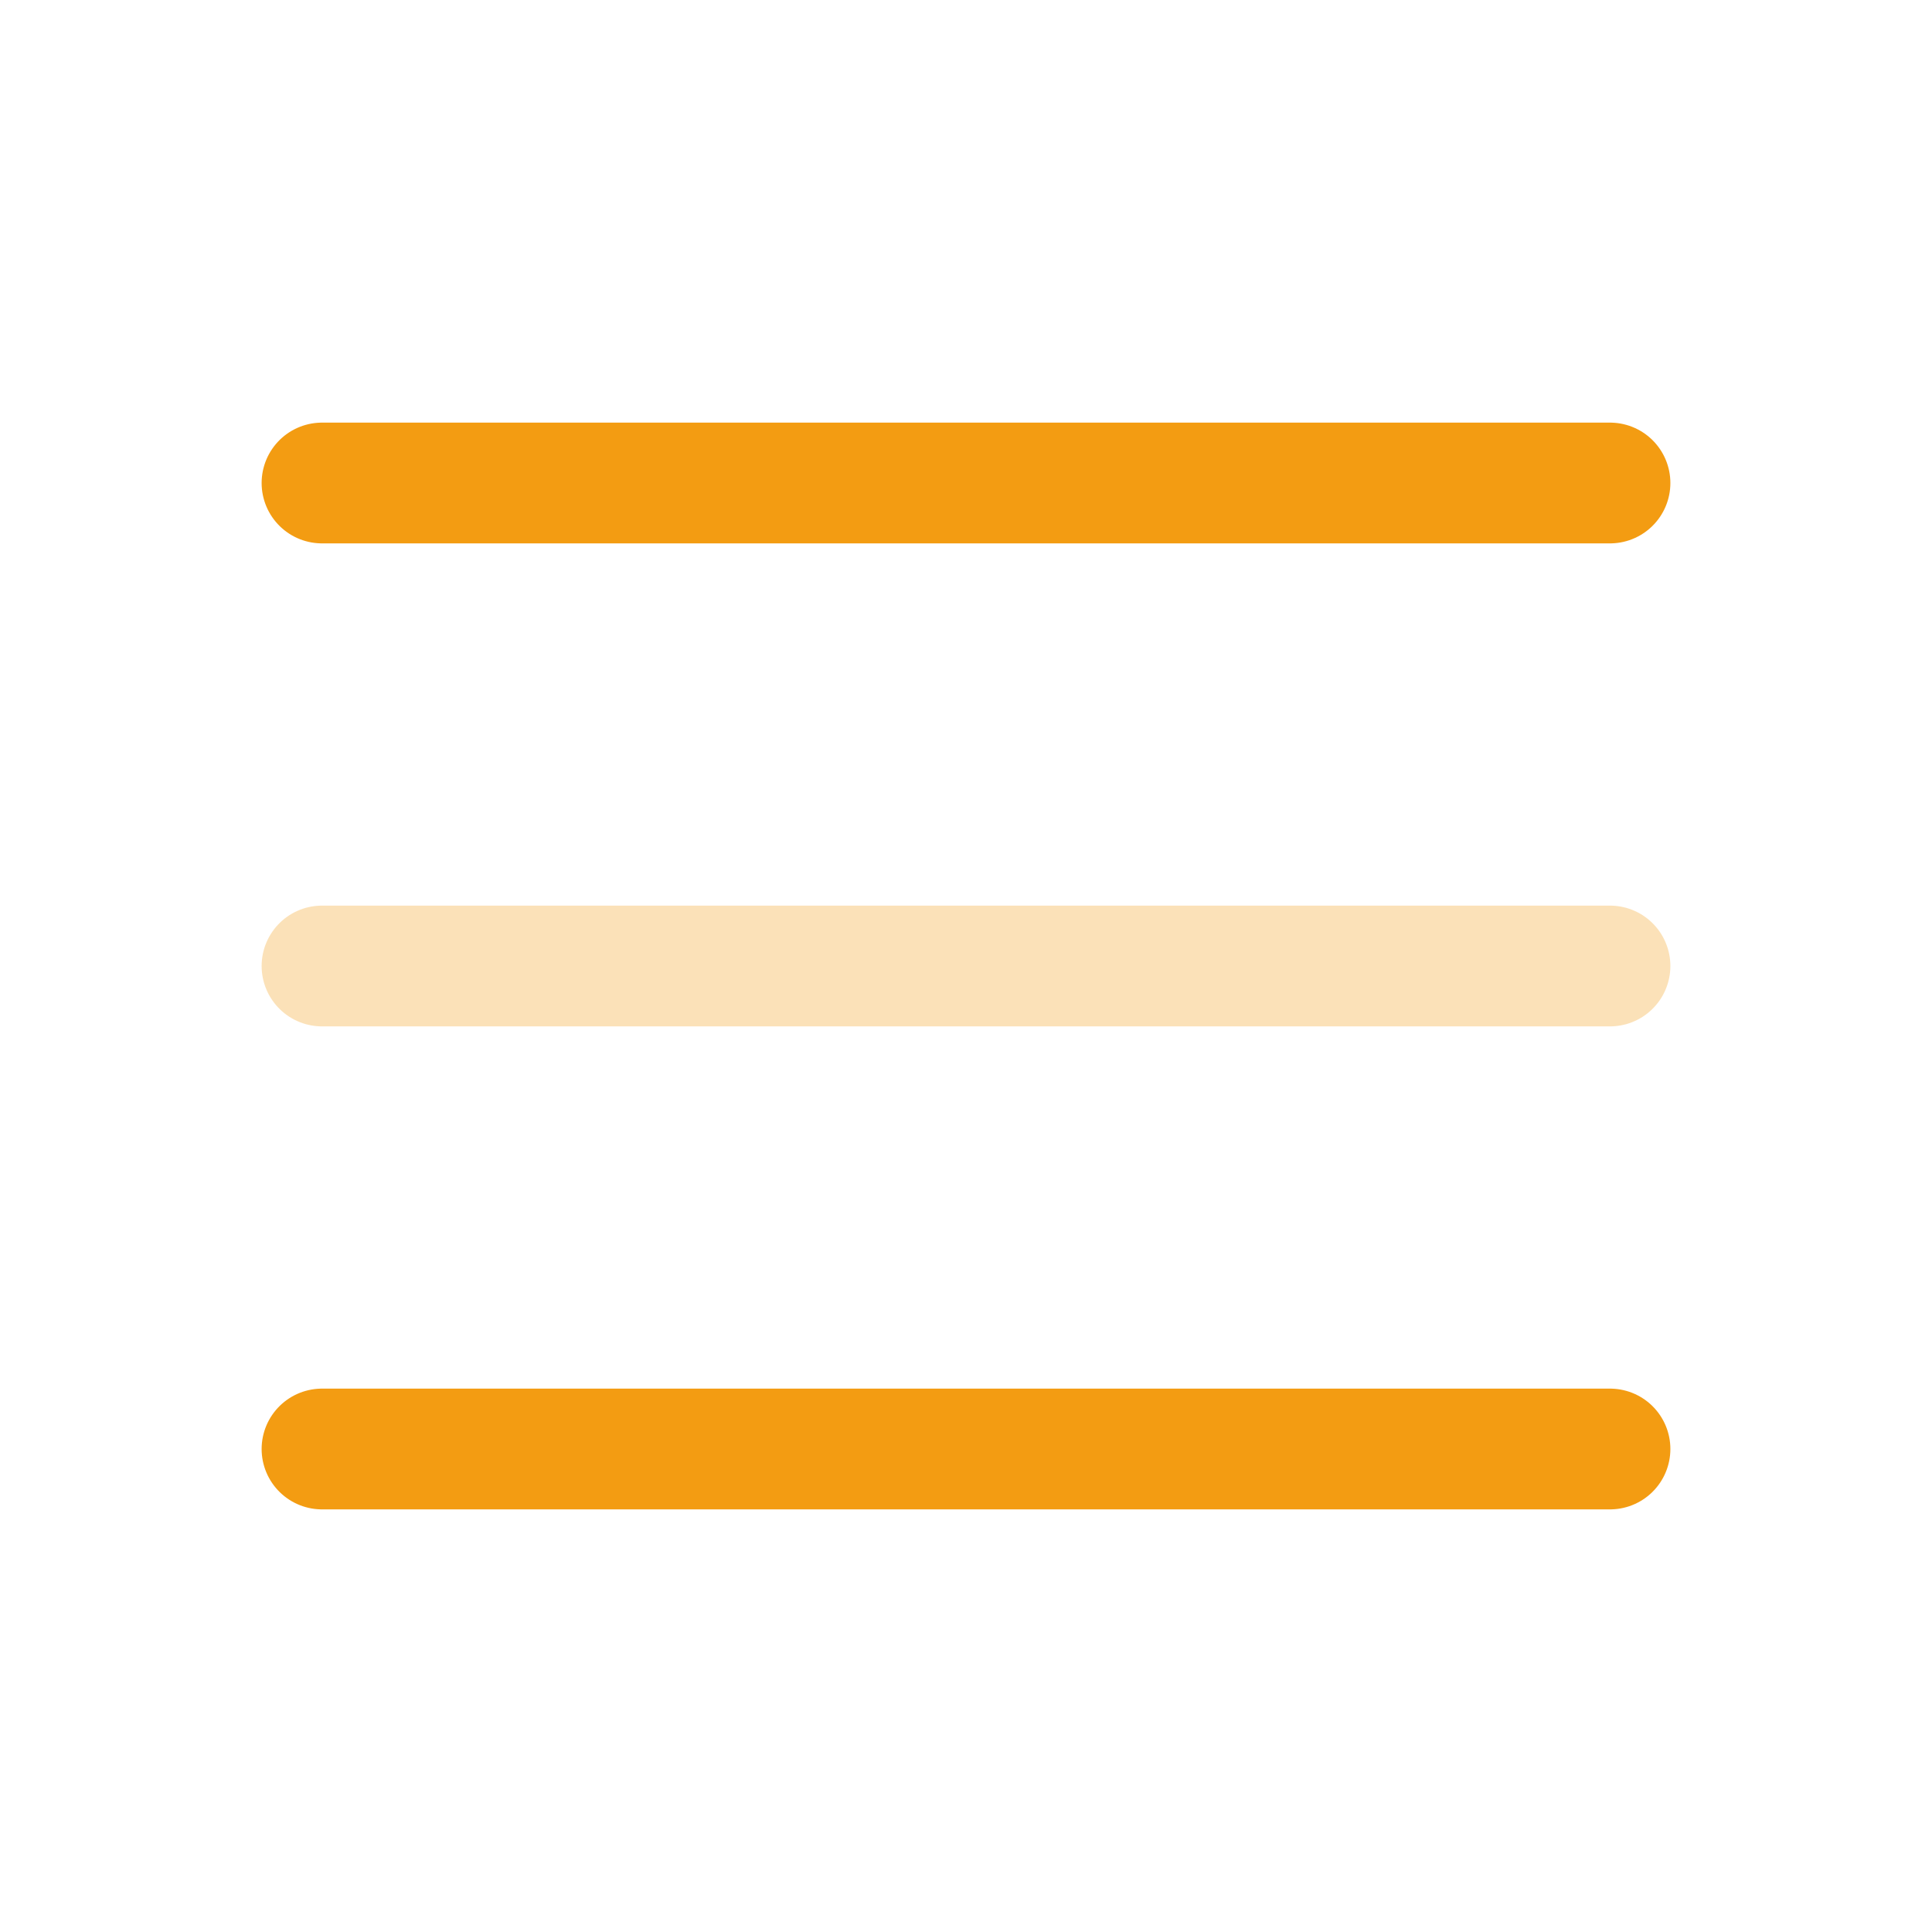
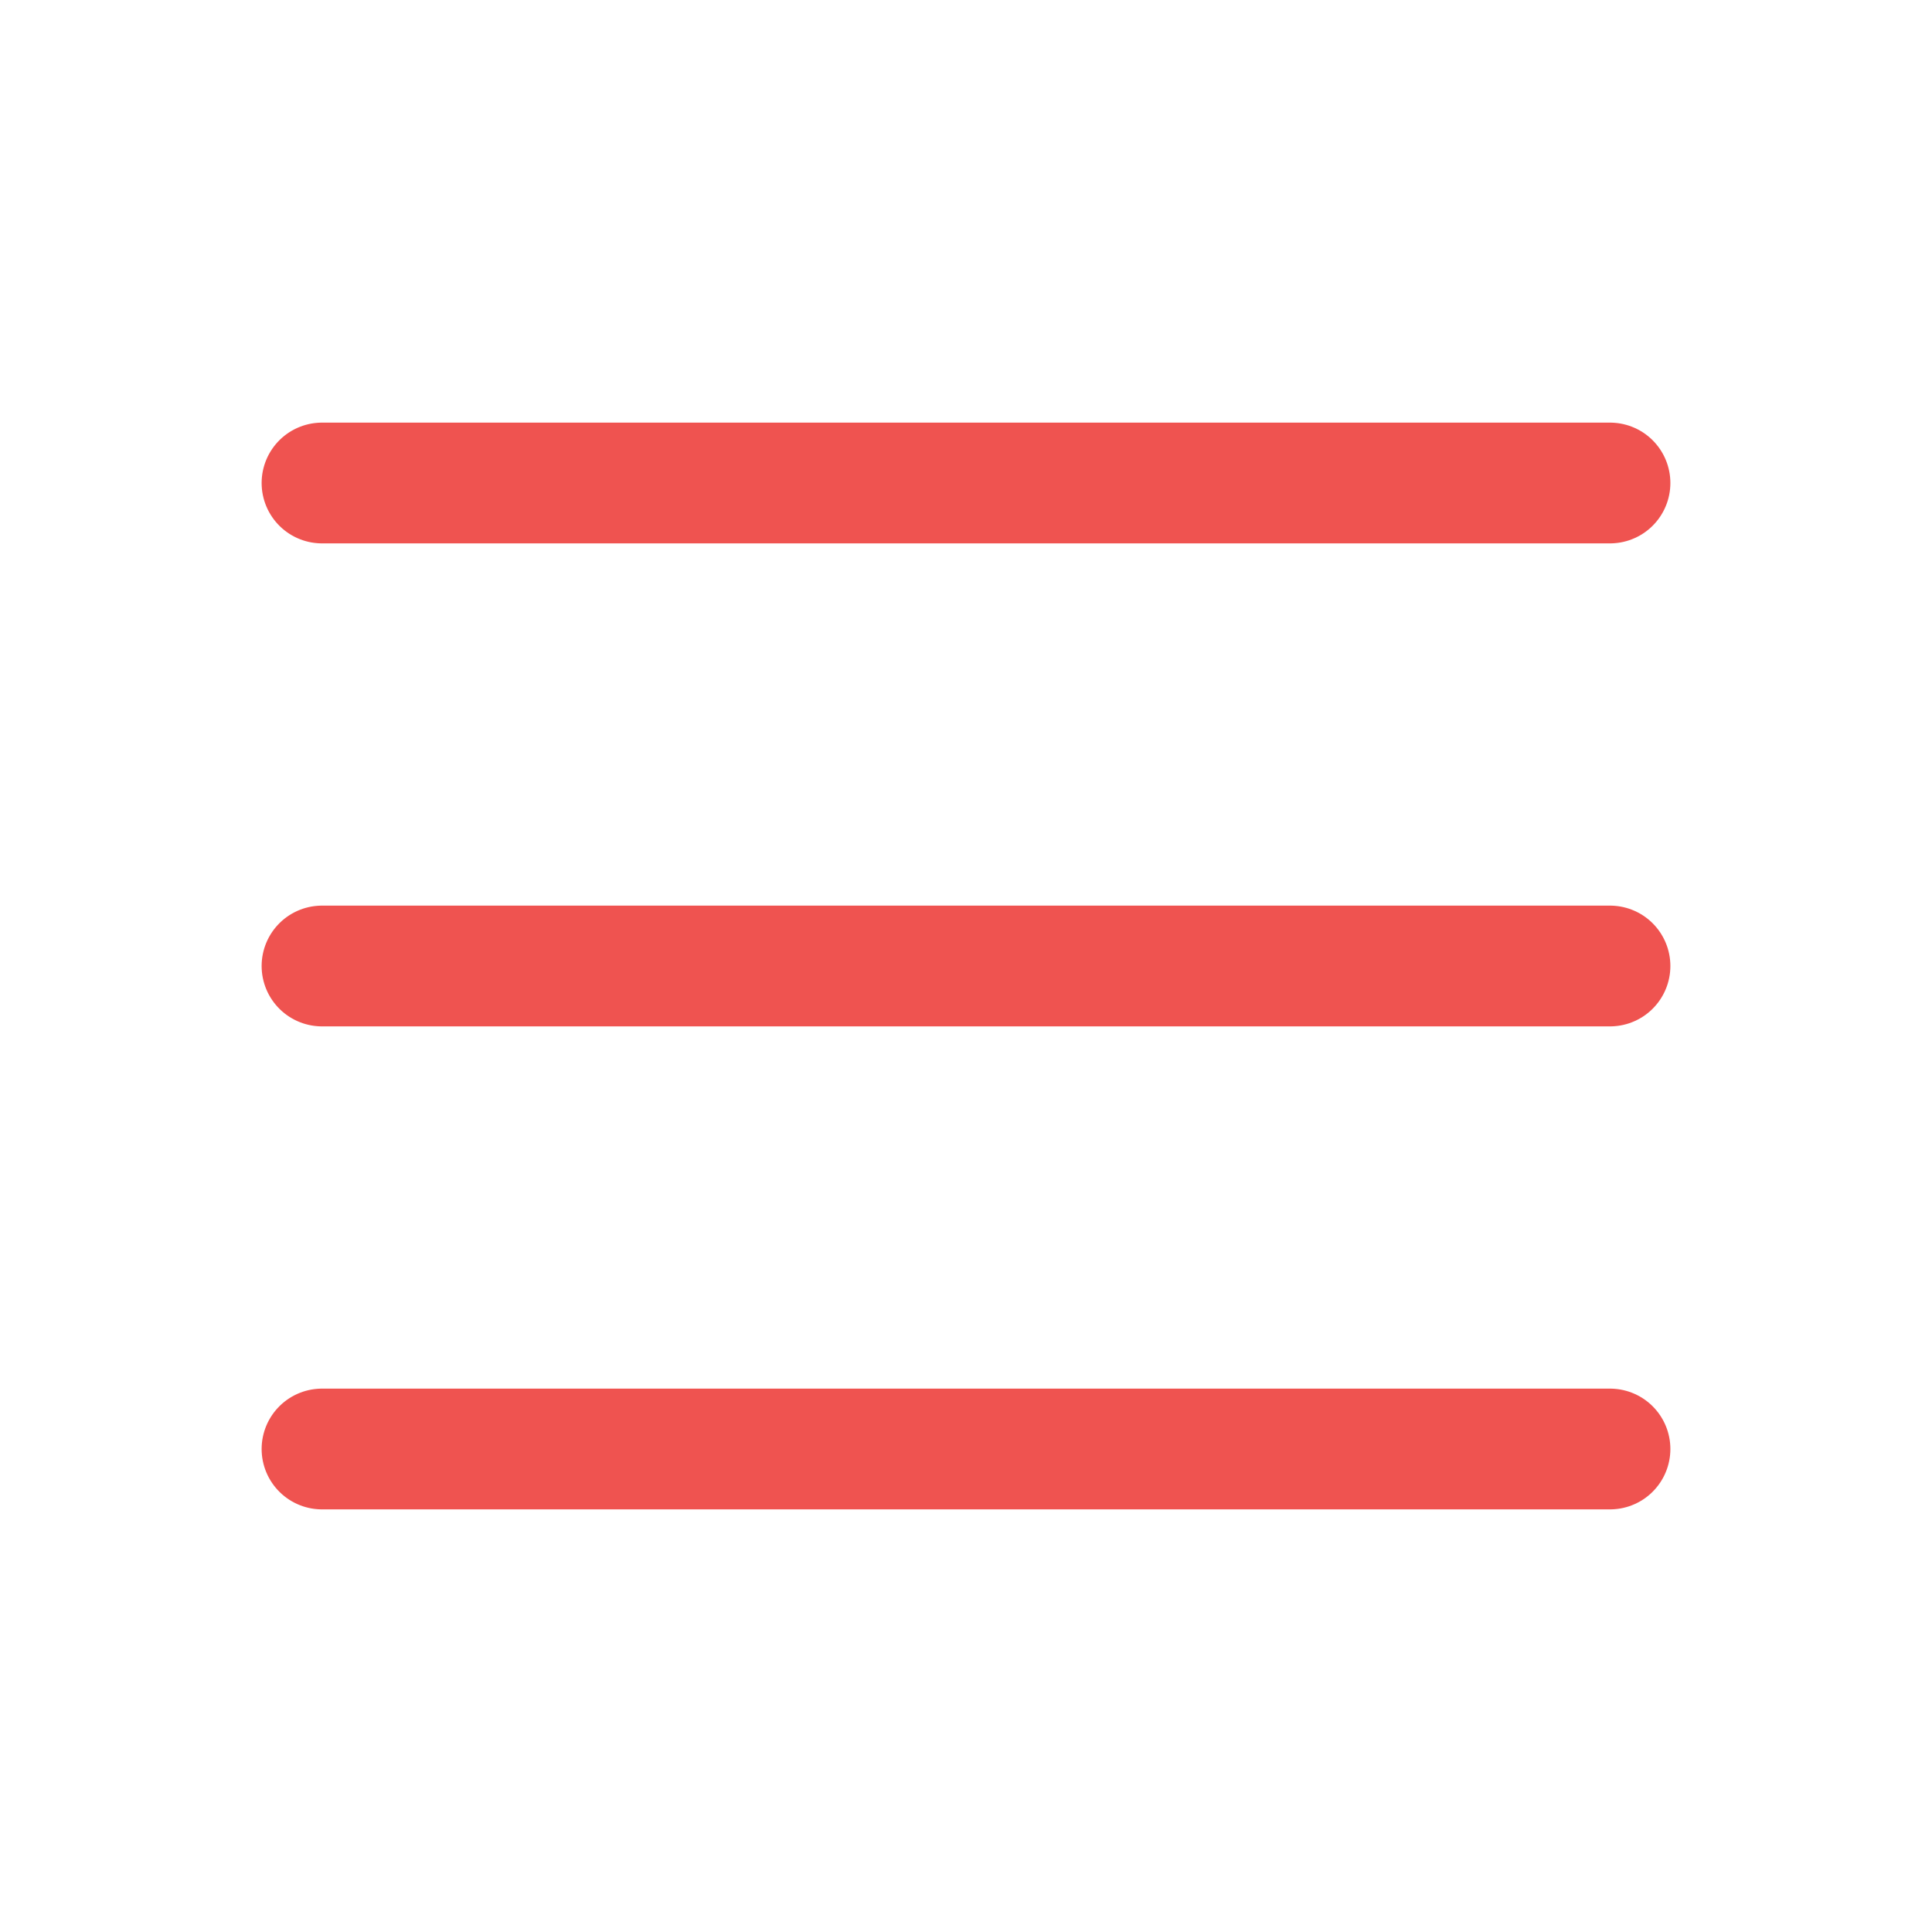
<svg xmlns="http://www.w3.org/2000/svg" width="24" height="24" viewBox="0 0 24 24" fill="none">
-   <path d="M20 6L4 6" stroke="#F39C12" stroke-width="1.5" stroke-linecap="round" />
-   <path opacity="0.3" d="M20 12L4 12" stroke="#F39C12" stroke-width="1.5" stroke-linecap="round" />
-   <path d="M20 18H4" stroke="#F39C12" stroke-width="1.5" stroke-linecap="round" />
+   <path d="M20 6L4 6" stroke="#EF5350" stroke-width="1.5" stroke-linecap="round" />
+   <path d="M20 12L4 12" stroke="#EF5350" stroke-width="1.5" stroke-linecap="round" />
+   <path d="M20 18H4" stroke="#EF5350" stroke-width="1.5" stroke-linecap="round" />
</svg>
